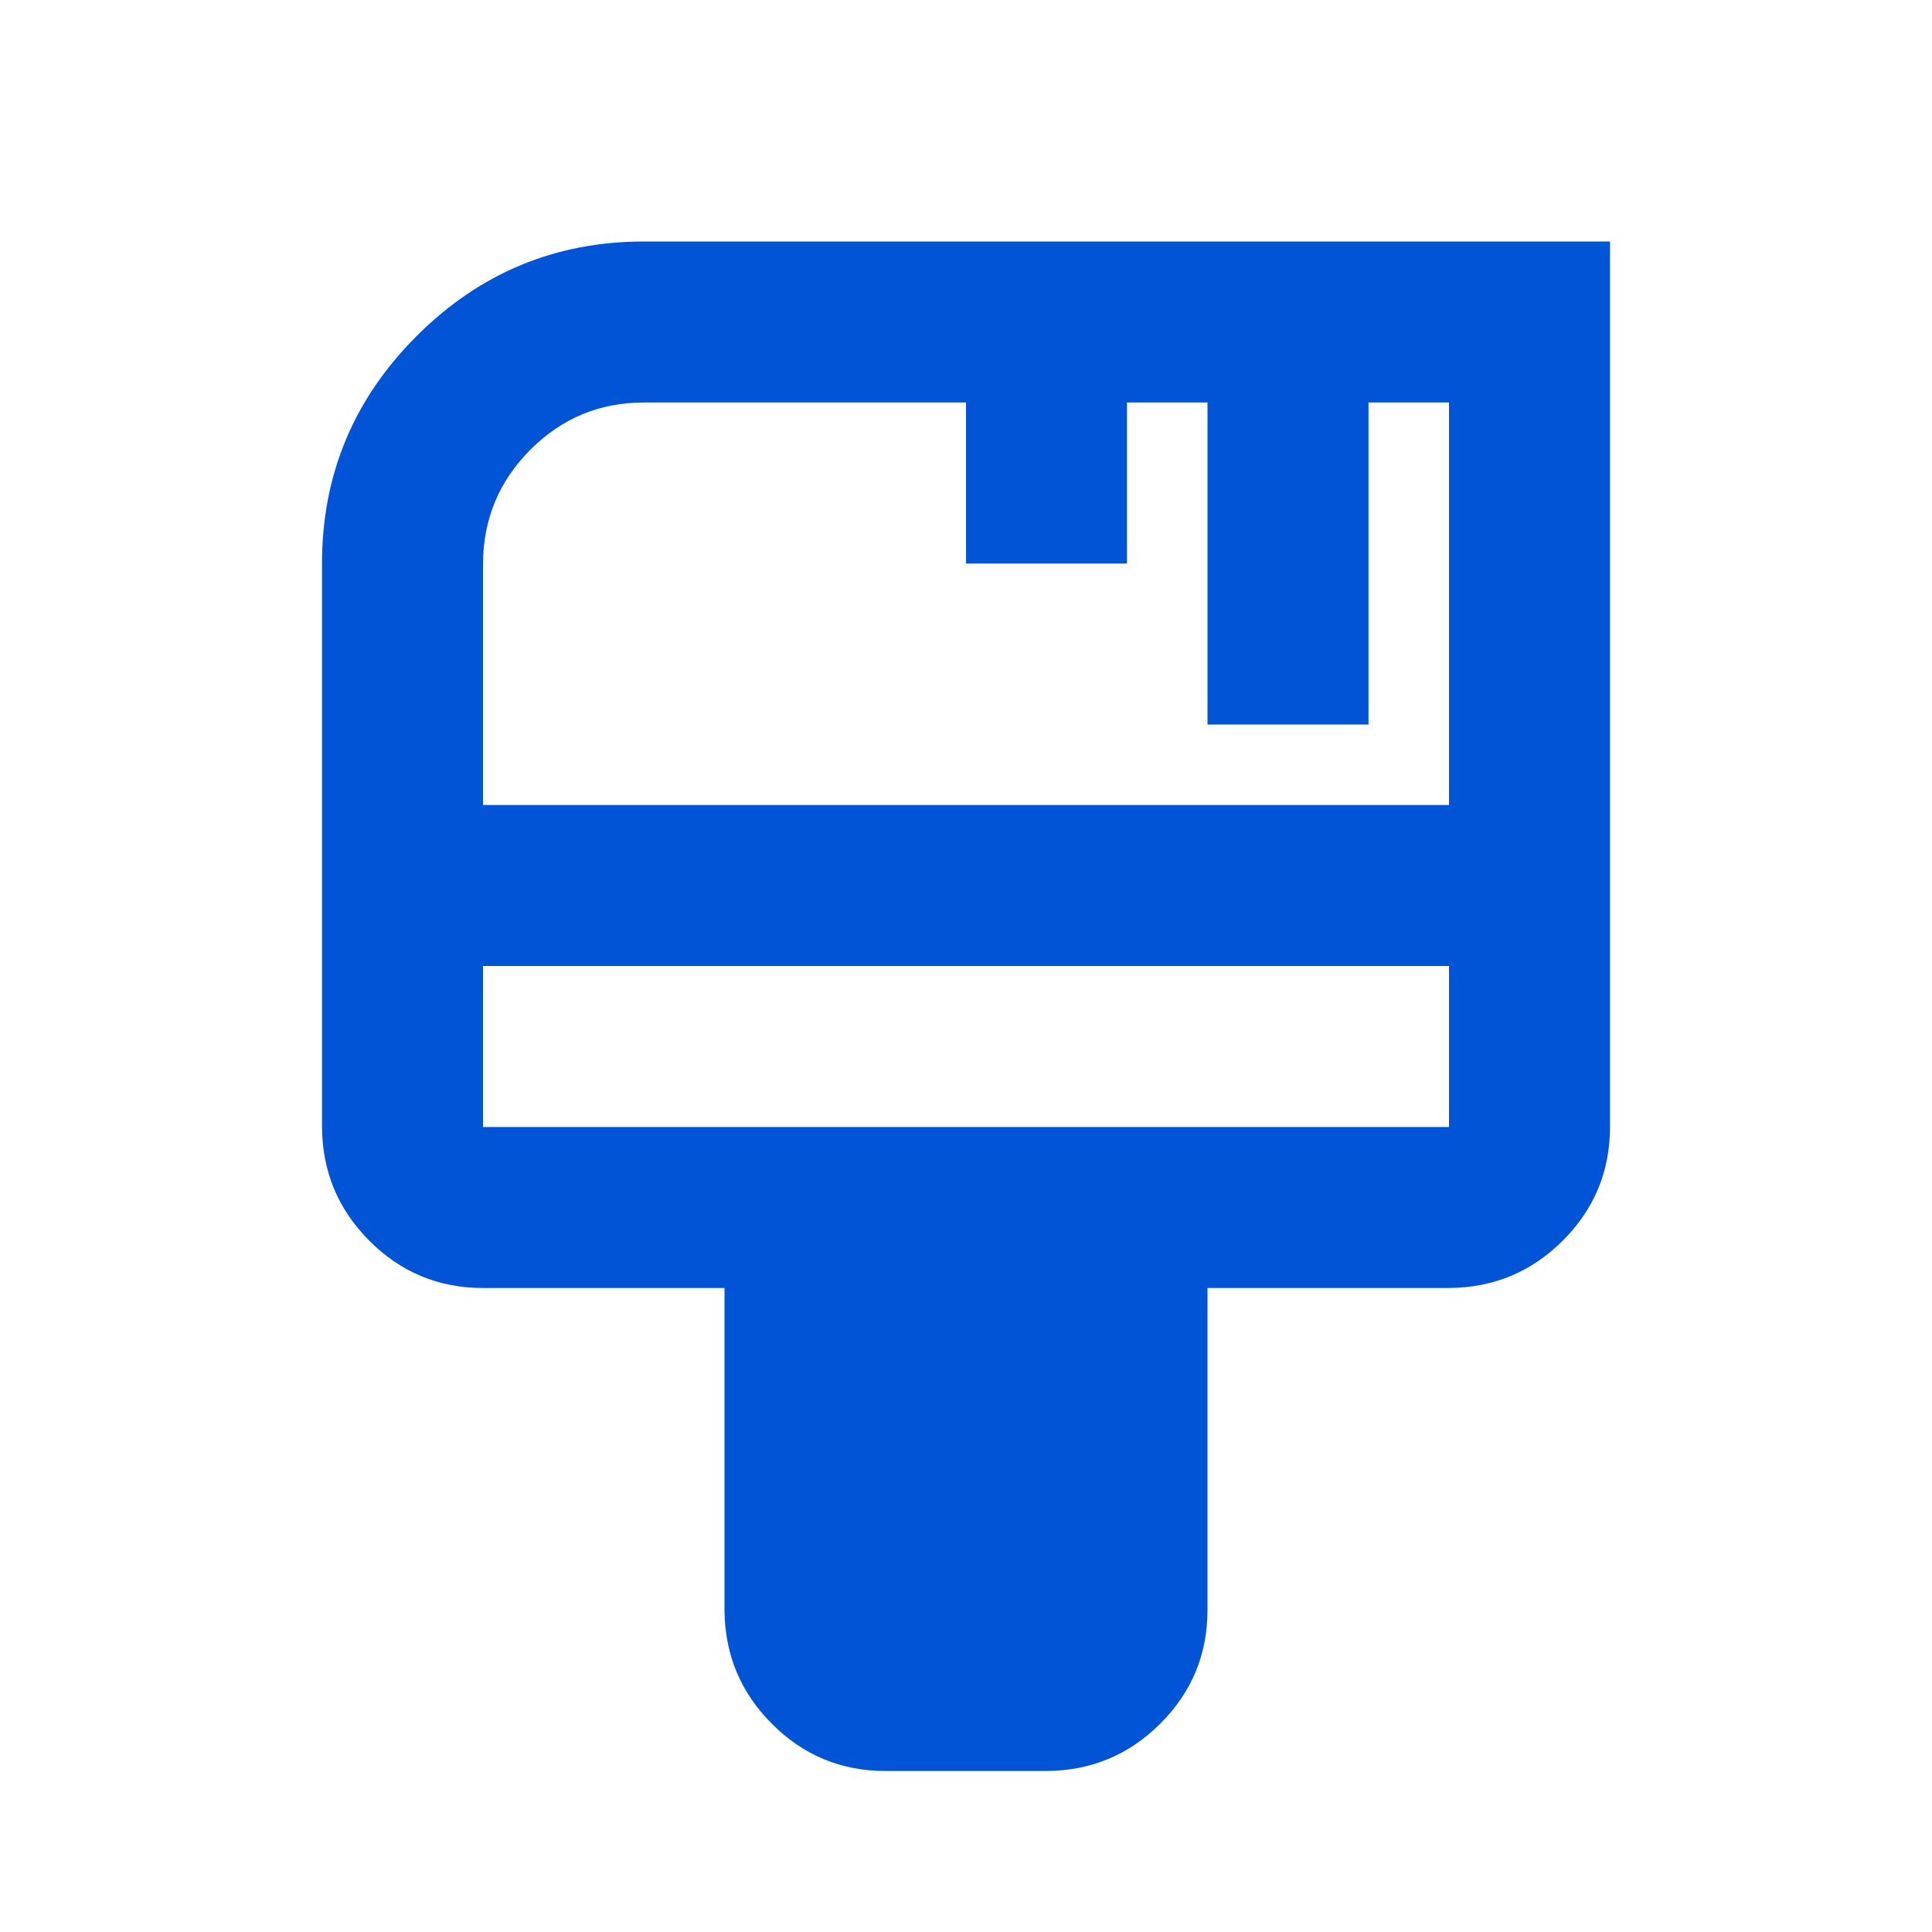
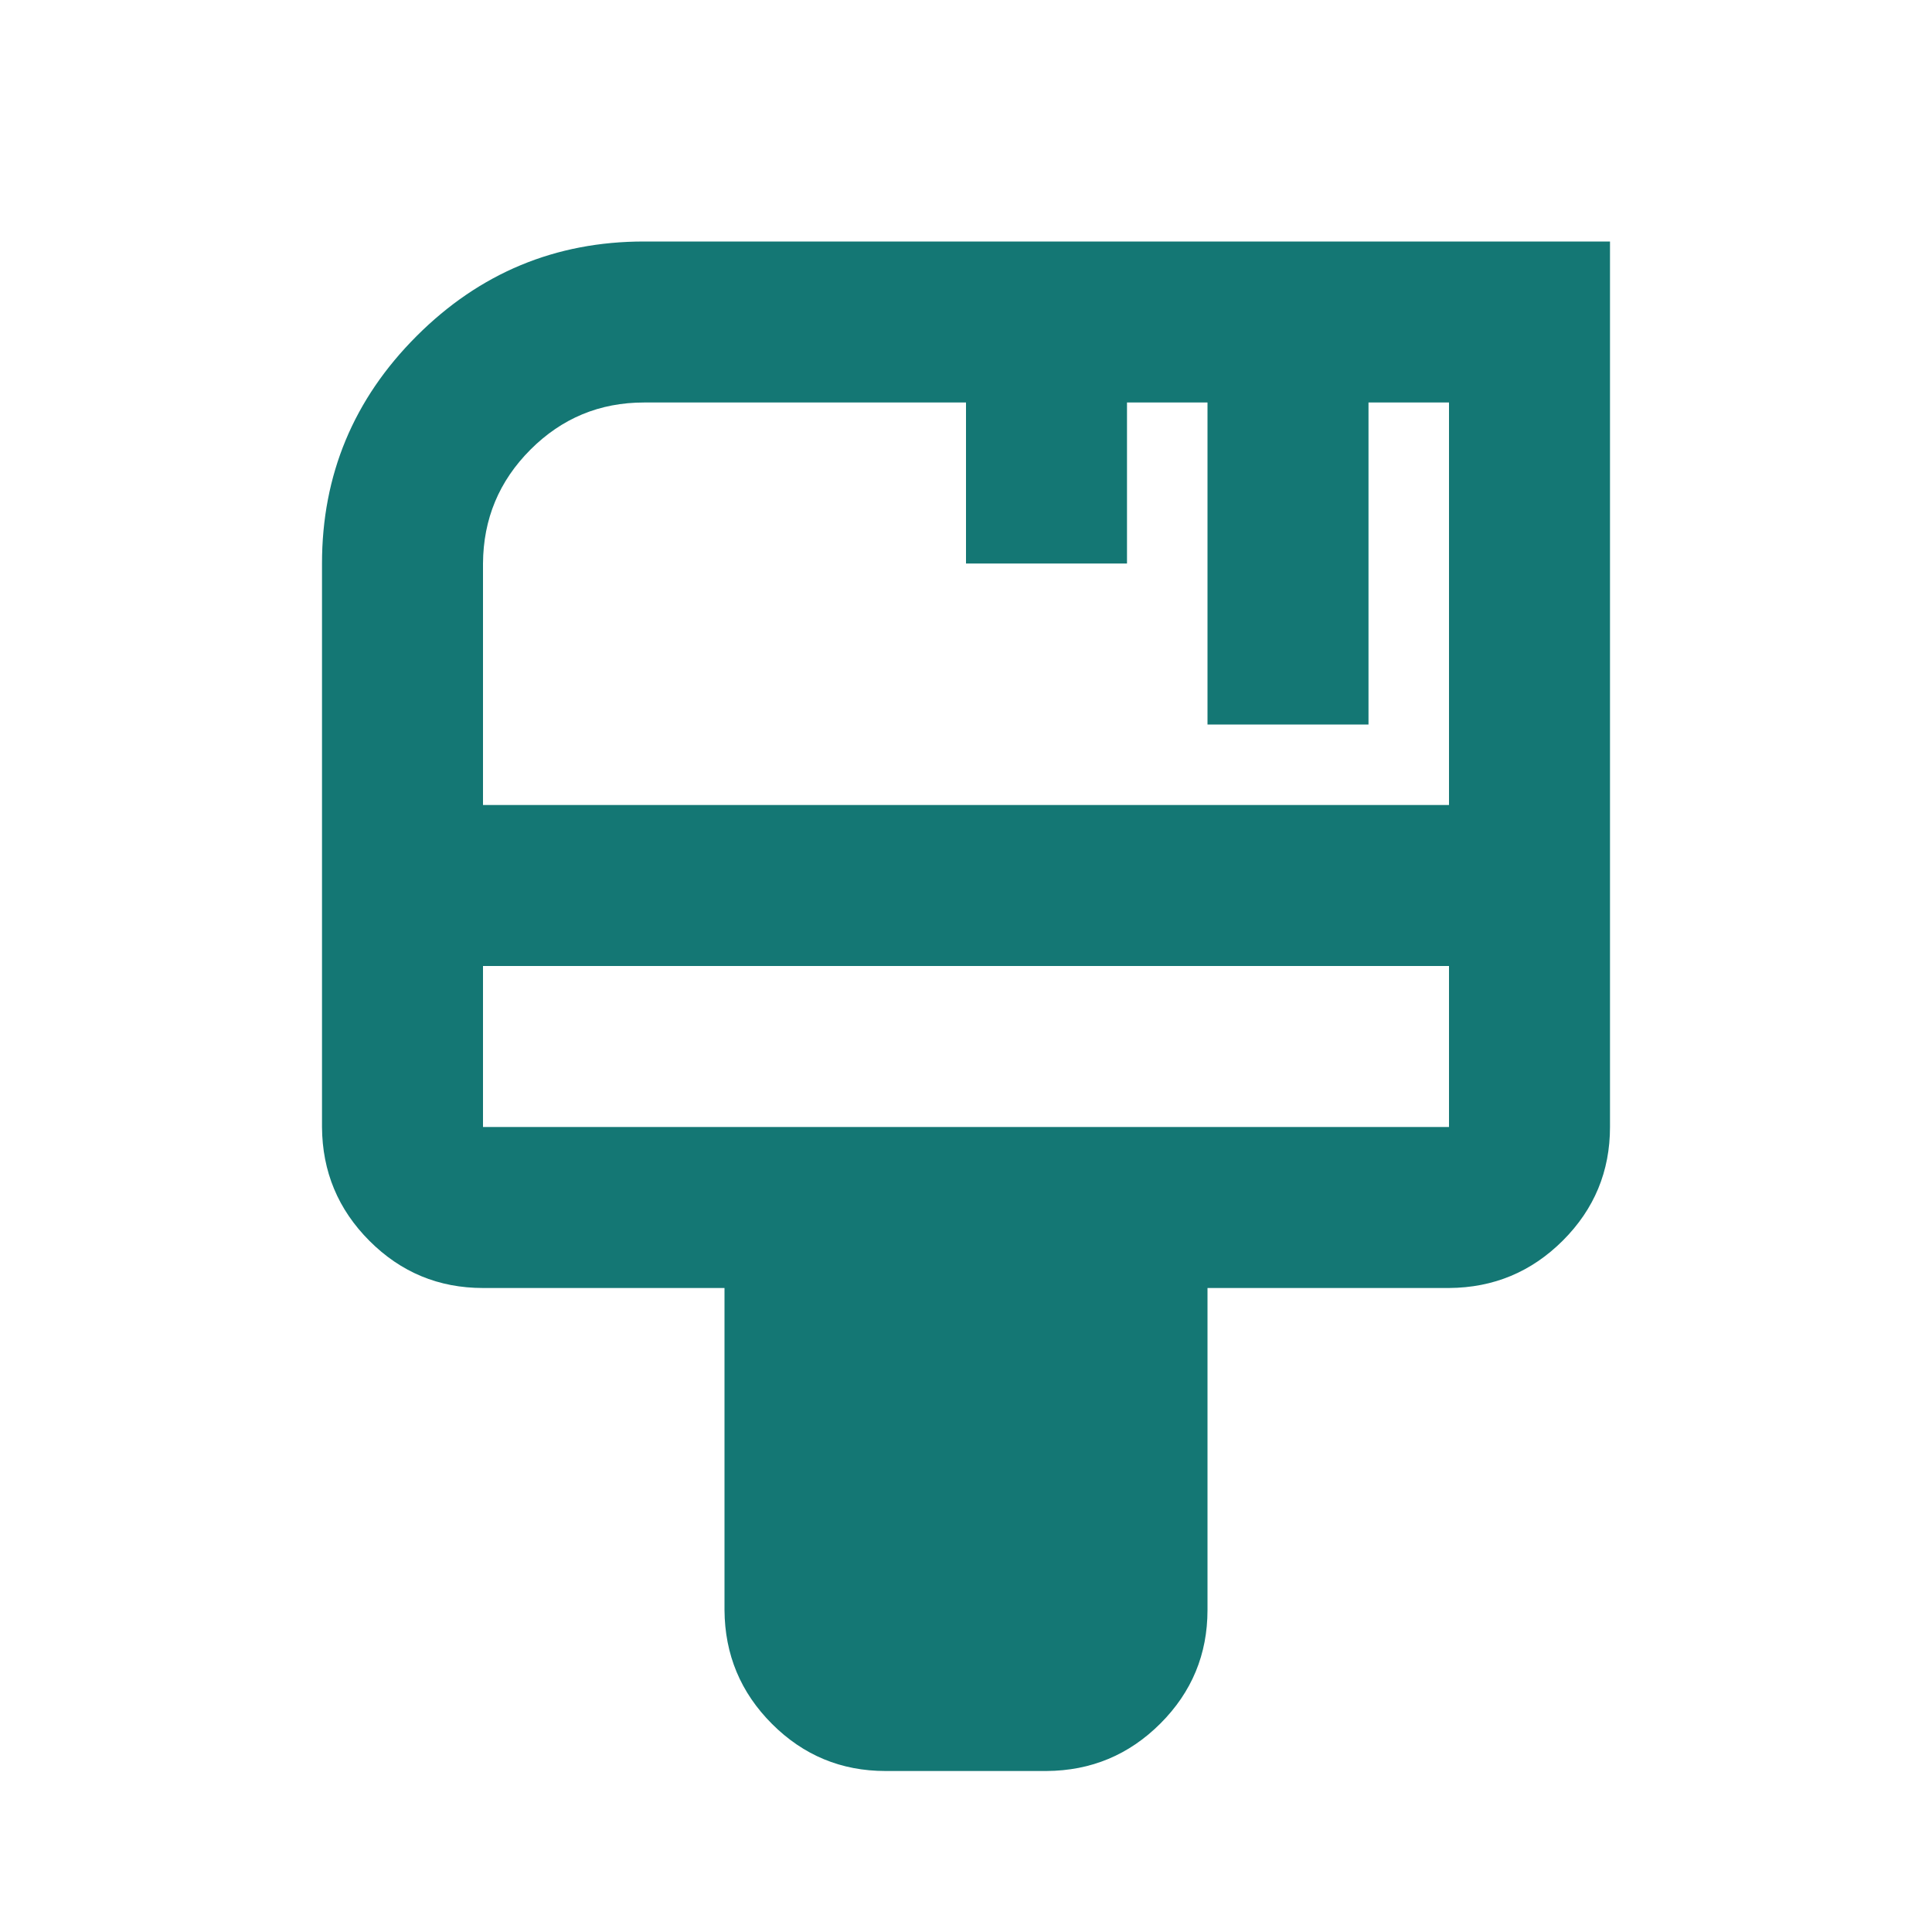
<svg xmlns="http://www.w3.org/2000/svg" viewBox="0 0 48 48">
  <defs>
    <linearGradient id="tone-a" x1="0" y1="0" x2="48" y2="48" gradientUnits="userSpaceOnUse">
-       <stop offset="0" stop-color="#0054D5" />
-       <stop offset="1" stop-color="#0054D5" />
+       <stop offset="0" stop-color="#147774" />
+       <stop offset="1" stop-color="#147774" />
    </linearGradient>
  </defs>
  <path d="M 22,44 q -1.65,0 -2.82,-1.17 T 18,40 l 0,-8 L 12,32 q -1.65,0 -2.82,-1.17 T 8,28 l 0,-14 q 0,-3.3 2.35,-5.65 t 5.65,-2.35 l 24,0 l 0,22 q 0,1.65 -1.17,2.82 T 36,32 L 30,32 l 0,8 q 0,1.65 -1.17,2.82 T 26,44 l -4,0 Z M 12,20 l 24,0 l 0,-10 l -2,0 l 0,8 l -4,0 l 0,-8 l -2,0 l 0,4 l -4,0 l 0,-4 L 16,10 q -1.65,0 -2.82,1.17 T 12,14 l 0,6 Z m 0,8 l 24,0 l 0,-4 L 12,24 l 0,4 Z m 0,0 l 0,-4 l 0,4 Z" fill="url(#tone-a)" />
</svg>
